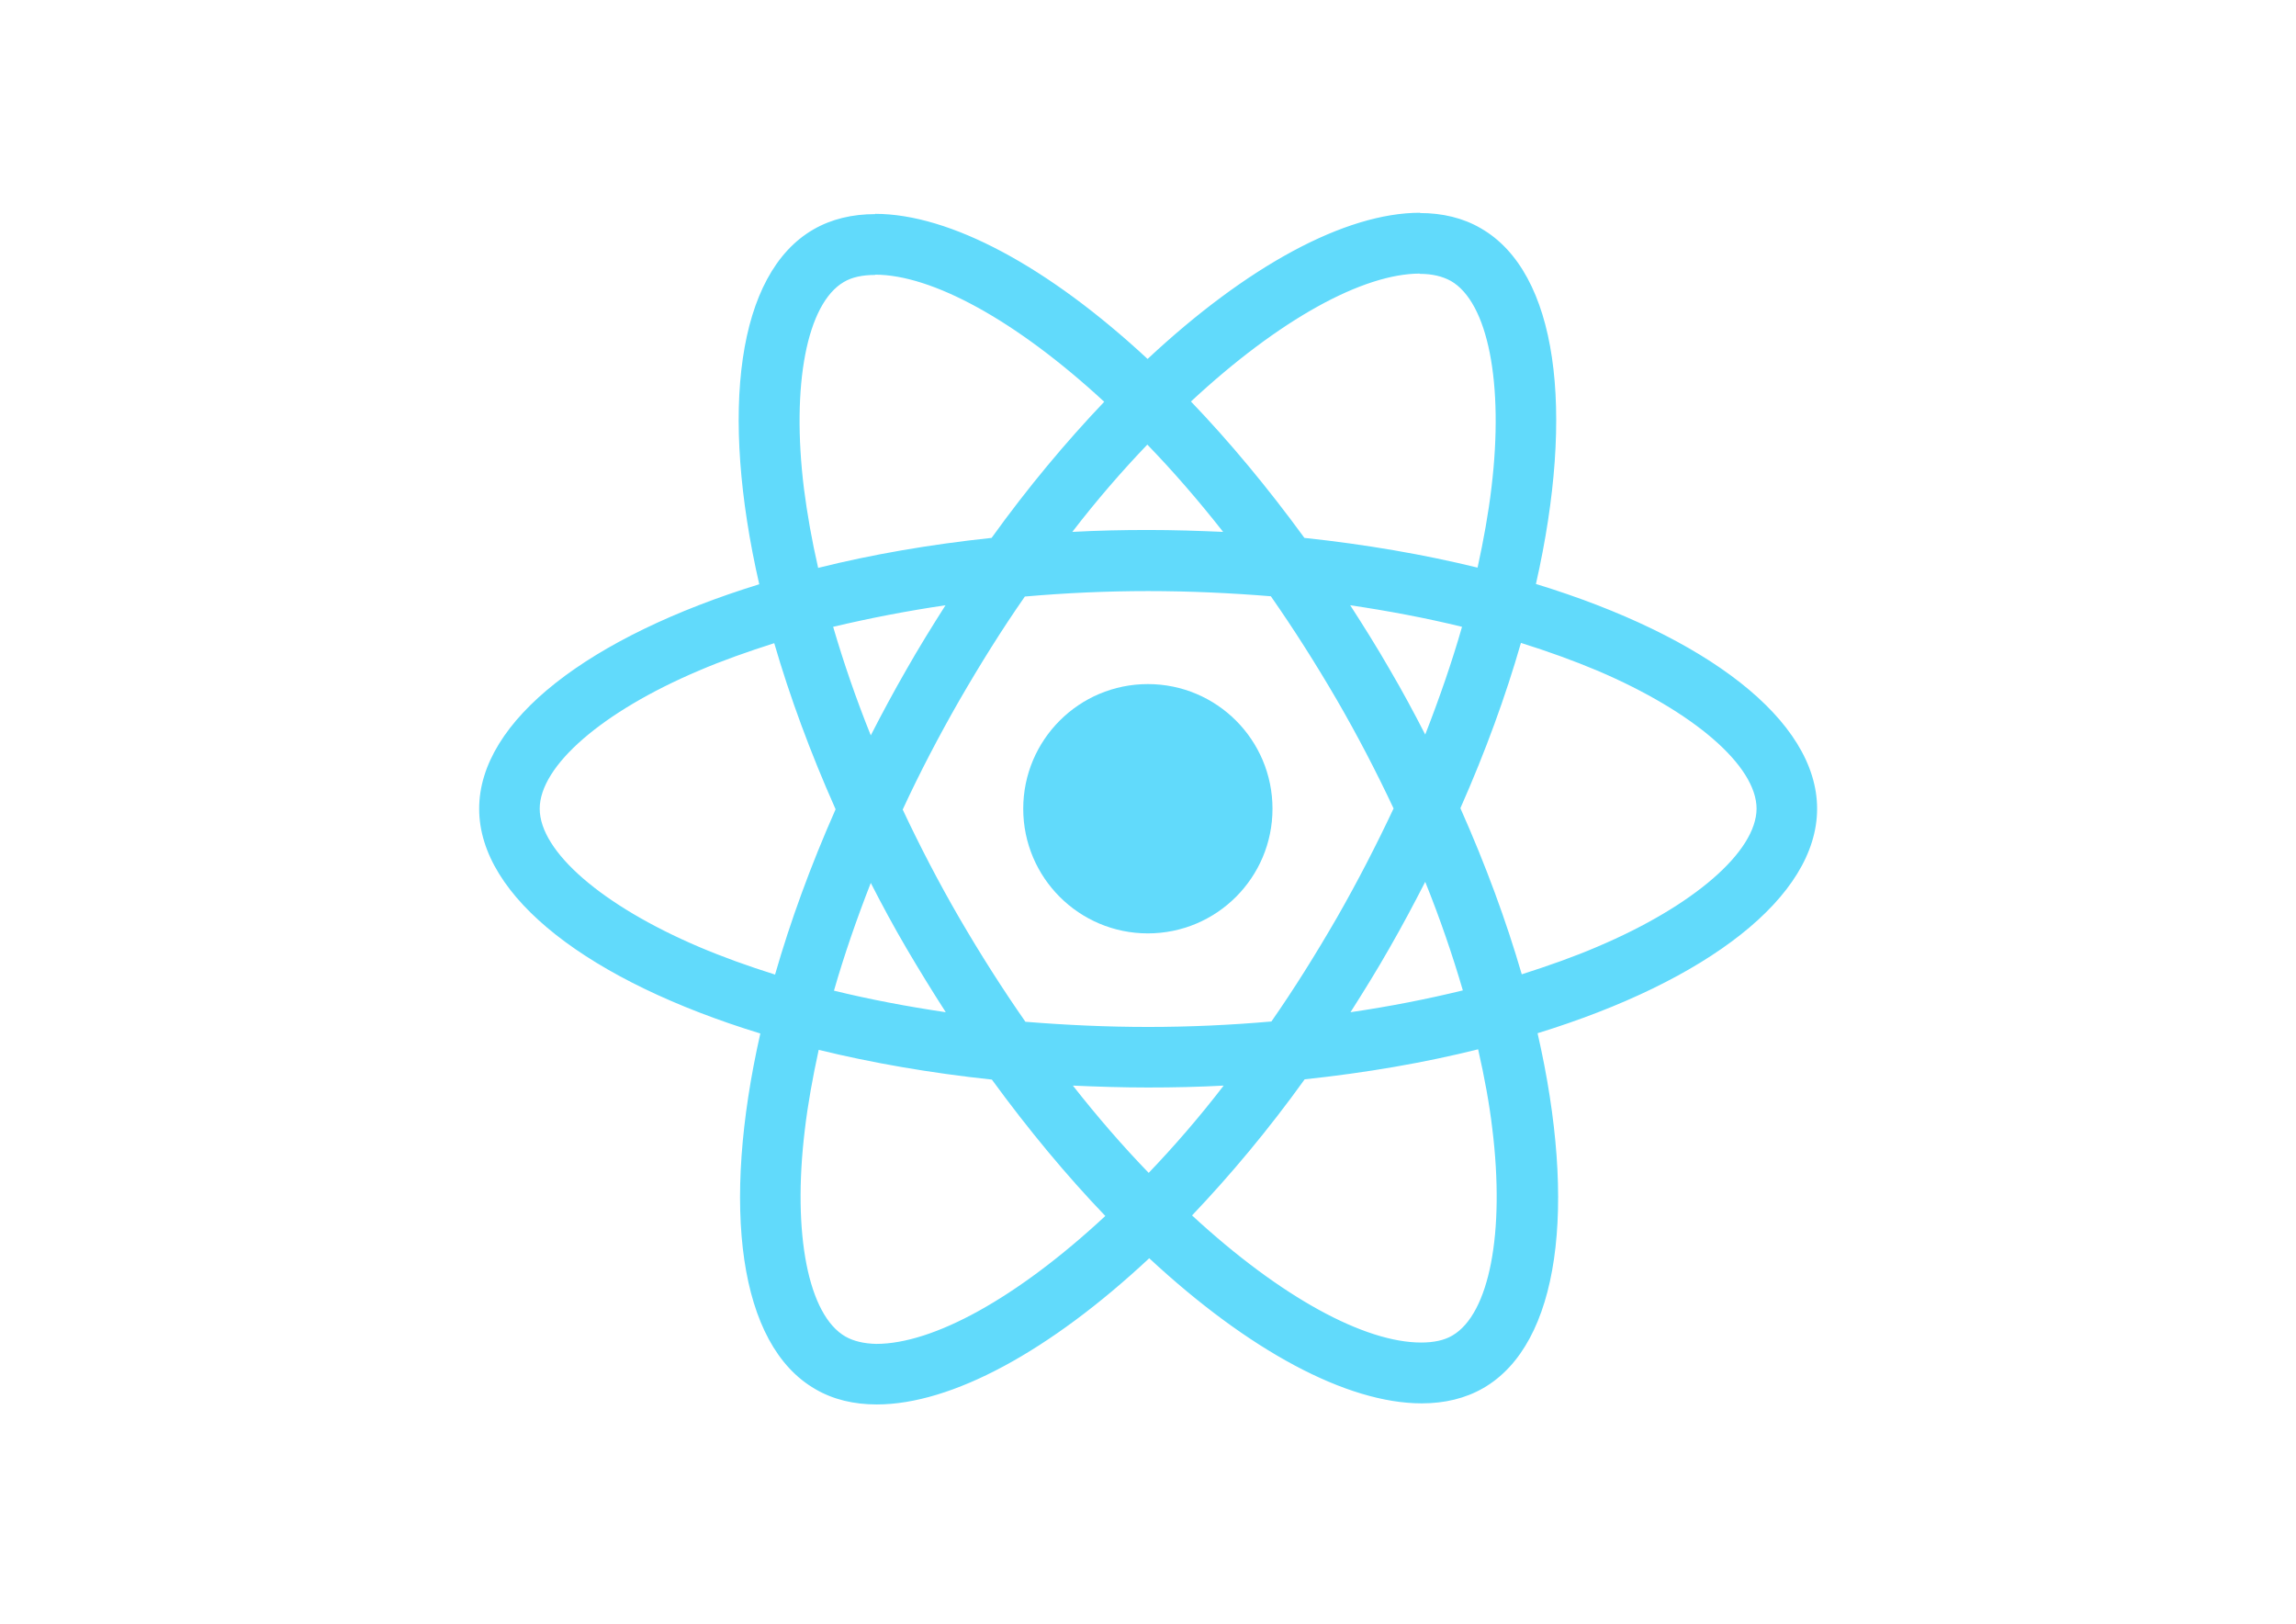
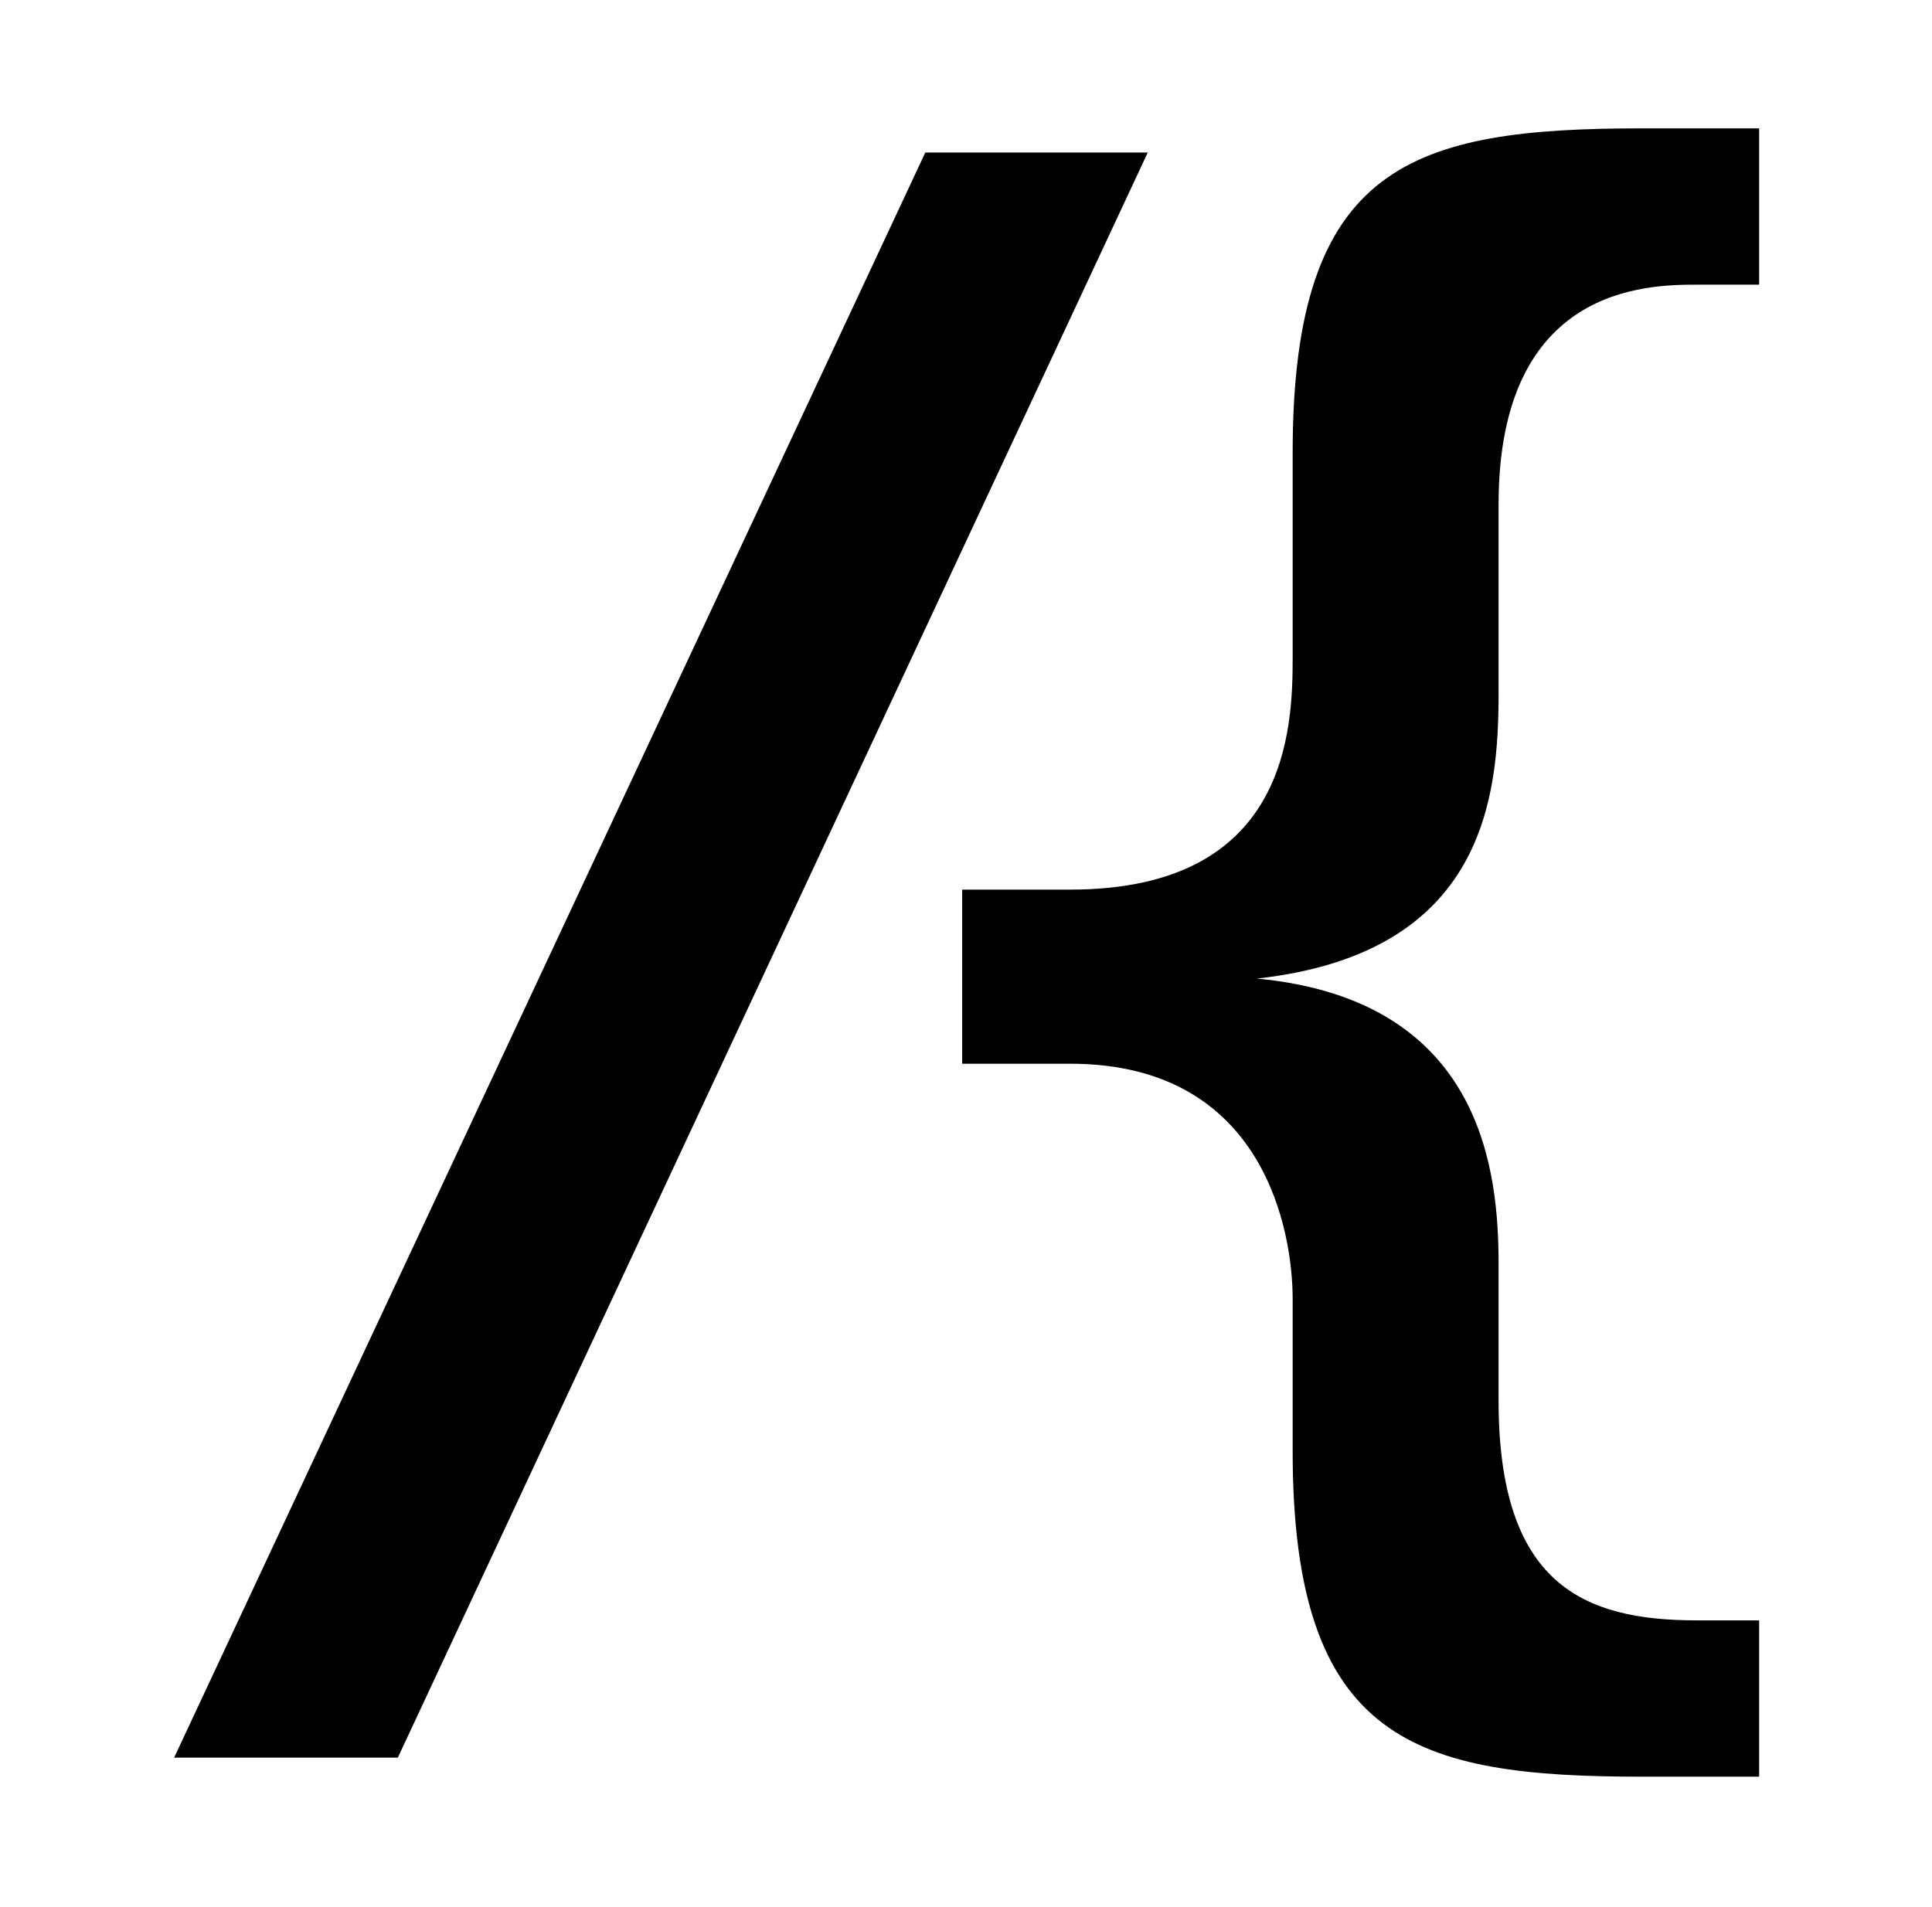
- <svg xmlns="http://www.w3.org/2000/svg" viewBox="0 0 841.9 595.3">
-   <g fill="#61DAFB">
-     <path d="M666.3 296.5c0-32.5-40.7-63.3-103.1-82.4 14.4-63.6 8-114.2-20.2-130.4-6.5-3.8-14.1-5.6-22.4-5.6v22.3c4.6 0 8.3.9 11.4 2.6 13.6 7.8 19.5 37.5 14.9 75.7-1.1 9.4-2.9 19.3-5.1 29.4-19.6-4.8-41-8.5-63.5-10.9-13.5-18.5-27.5-35.3-41.6-50 32.6-30.3 63.2-46.9 84-46.9V78c-27.5 0-63.5 19.6-99.9 53.6-36.4-33.8-72.4-53.2-99.9-53.2v22.3c20.7 0 51.4 16.5 84 46.6-14 14.7-28 31.4-41.3 49.9-22.6 2.4-44 6.1-63.6 11-2.3-10-4-19.7-5.2-29-4.7-38.2 1.1-67.9 14.6-75.8 3-1.8 6.9-2.6 11.5-2.6V78.5c-8.4 0-16 1.8-22.6 5.6-28.1 16.2-34.4 66.7-19.9 130.1-62.2 19.2-102.7 49.9-102.7 82.3 0 32.5 40.7 63.3 103.1 82.4-14.4 63.6-8 114.2 20.2 130.4 6.5 3.8 14.1 5.6 22.5 5.6 27.5 0 63.5-19.6 99.9-53.6 36.4 33.8 72.4 53.2 99.9 53.2 8.4 0 16-1.8 22.6-5.6 28.1-16.2 34.4-66.7 19.9-130.1 62-19.1 102.5-49.9 102.5-82.3zm-130.2-66.7c-3.7 12.9-8.3 26.2-13.5 39.5-4.1-8-8.4-16-13.1-24-4.6-8-9.5-15.8-14.4-23.4 14.2 2.1 27.9 4.7 41 7.9zm-45.8 106.5c-7.8 13.5-15.8 26.3-24.1 38.2-14.9 1.3-30 2-45.2 2-15.1 0-30.2-.7-45-1.9-8.3-11.9-16.4-24.6-24.2-38-7.6-13.1-14.5-26.4-20.8-39.8 6.2-13.4 13.2-26.8 20.7-39.9 7.8-13.5 15.8-26.3 24.1-38.2 14.9-1.3 30-2 45.2-2 15.1 0 30.2.7 45 1.9 8.3 11.9 16.4 24.6 24.2 38 7.6 13.1 14.5 26.4 20.8 39.8-6.3 13.4-13.2 26.8-20.7 39.9zm32.3-13c5.4 13.4 10 26.8 13.8 39.8-13.1 3.2-26.9 5.9-41.2 8 4.9-7.7 9.8-15.6 14.4-23.7 4.6-8 8.9-16.1 13-24.1zM421.2 430c-9.3-9.6-18.6-20.3-27.8-32 9 .4 18.2.7 27.5.7 9.4 0 18.7-.2 27.8-.7-9 11.7-18.3 22.4-27.5 32zm-74.4-58.9c-14.2-2.1-27.9-4.7-41-7.9 3.7-12.9 8.3-26.2 13.5-39.5 4.1 8 8.4 16 13.1 24 4.7 8 9.5 15.8 14.4 23.4zM420.7 163c9.3 9.6 18.6 20.3 27.8 32-9-.4-18.2-.7-27.5-.7-9.4 0-18.7.2-27.8.7 9-11.7 18.3-22.4 27.5-32zm-74 58.9c-4.9 7.7-9.8 15.6-14.4 23.7-4.6 8-8.9 16-13 24-5.4-13.4-10-26.8-13.8-39.8 13.1-3.1 26.9-5.8 41.2-7.9zm-90.5 125.2c-35.4-15.1-58.3-34.9-58.3-50.6 0-15.7 22.9-35.6 58.3-50.6 8.6-3.7 18-7 27.7-10.1 5.7 19.6 13.2 40 22.5 60.9-9.2 20.8-16.6 41.1-22.2 60.6-9.9-3.1-19.3-6.5-28-10.2zM310 490c-13.6-7.8-19.5-37.5-14.9-75.7 1.1-9.4 2.9-19.3 5.1-29.4 19.6 4.8 41 8.5 63.5 10.9 13.5 18.5 27.5 35.3 41.6 50-32.6 30.3-63.2 46.9-84 46.9-4.5-.1-8.3-1-11.3-2.7zm237.2-76.2c4.7 38.2-1.1 67.9-14.6 75.8-3 1.8-6.9 2.6-11.5 2.6-20.7 0-51.4-16.5-84-46.6 14-14.7 28-31.4 41.3-49.9 22.6-2.4 44-6.1 63.6-11 2.3 10.1 4.1 19.8 5.2 29.1zm38.5-66.7c-8.6 3.7-18 7-27.7 10.1-5.7-19.6-13.2-40-22.5-60.9 9.2-20.8 16.6-41.1 22.2-60.6 9.9 3.1 19.3 6.5 28.1 10.2 35.4 15.1 58.3 34.9 58.3 50.6-.1 15.7-23 35.6-58.4 50.6zM320.8 78.4z" />
-     <circle cx="420.9" cy="296.5" r="45.7" />
-     <path d="M520.5 78.1z" />
-   </g>
+ <svg xmlns="http://www.w3.org/2000/svg" viewBox="230 466 152 150">
+   <path d="M368.4 593.5v12.3h-9.2c-17.8 0-27.5-2.7-27.5-25.6v-12c0-5.1-2.1-18.5-17.5-18.5h-8.5V536h8.5c17.2 0 17.5-12.7 17.5-18.3v-16.1c0-22.7 9.4-25.5 27.5-25.5h9.2v12.3h-4.9c-3.9 0-15.6.1-15.6 17.3v14.8c0 8.1-1 20.5-19 22.5 17.9 1.7 19 15.4 19 22.5v10.7c0 14.5 6.7 17.3 15.6 17.3h4.9zM302.8 478h17.5l-59 126.3h-17.6L302.8 478z" />
</svg>
